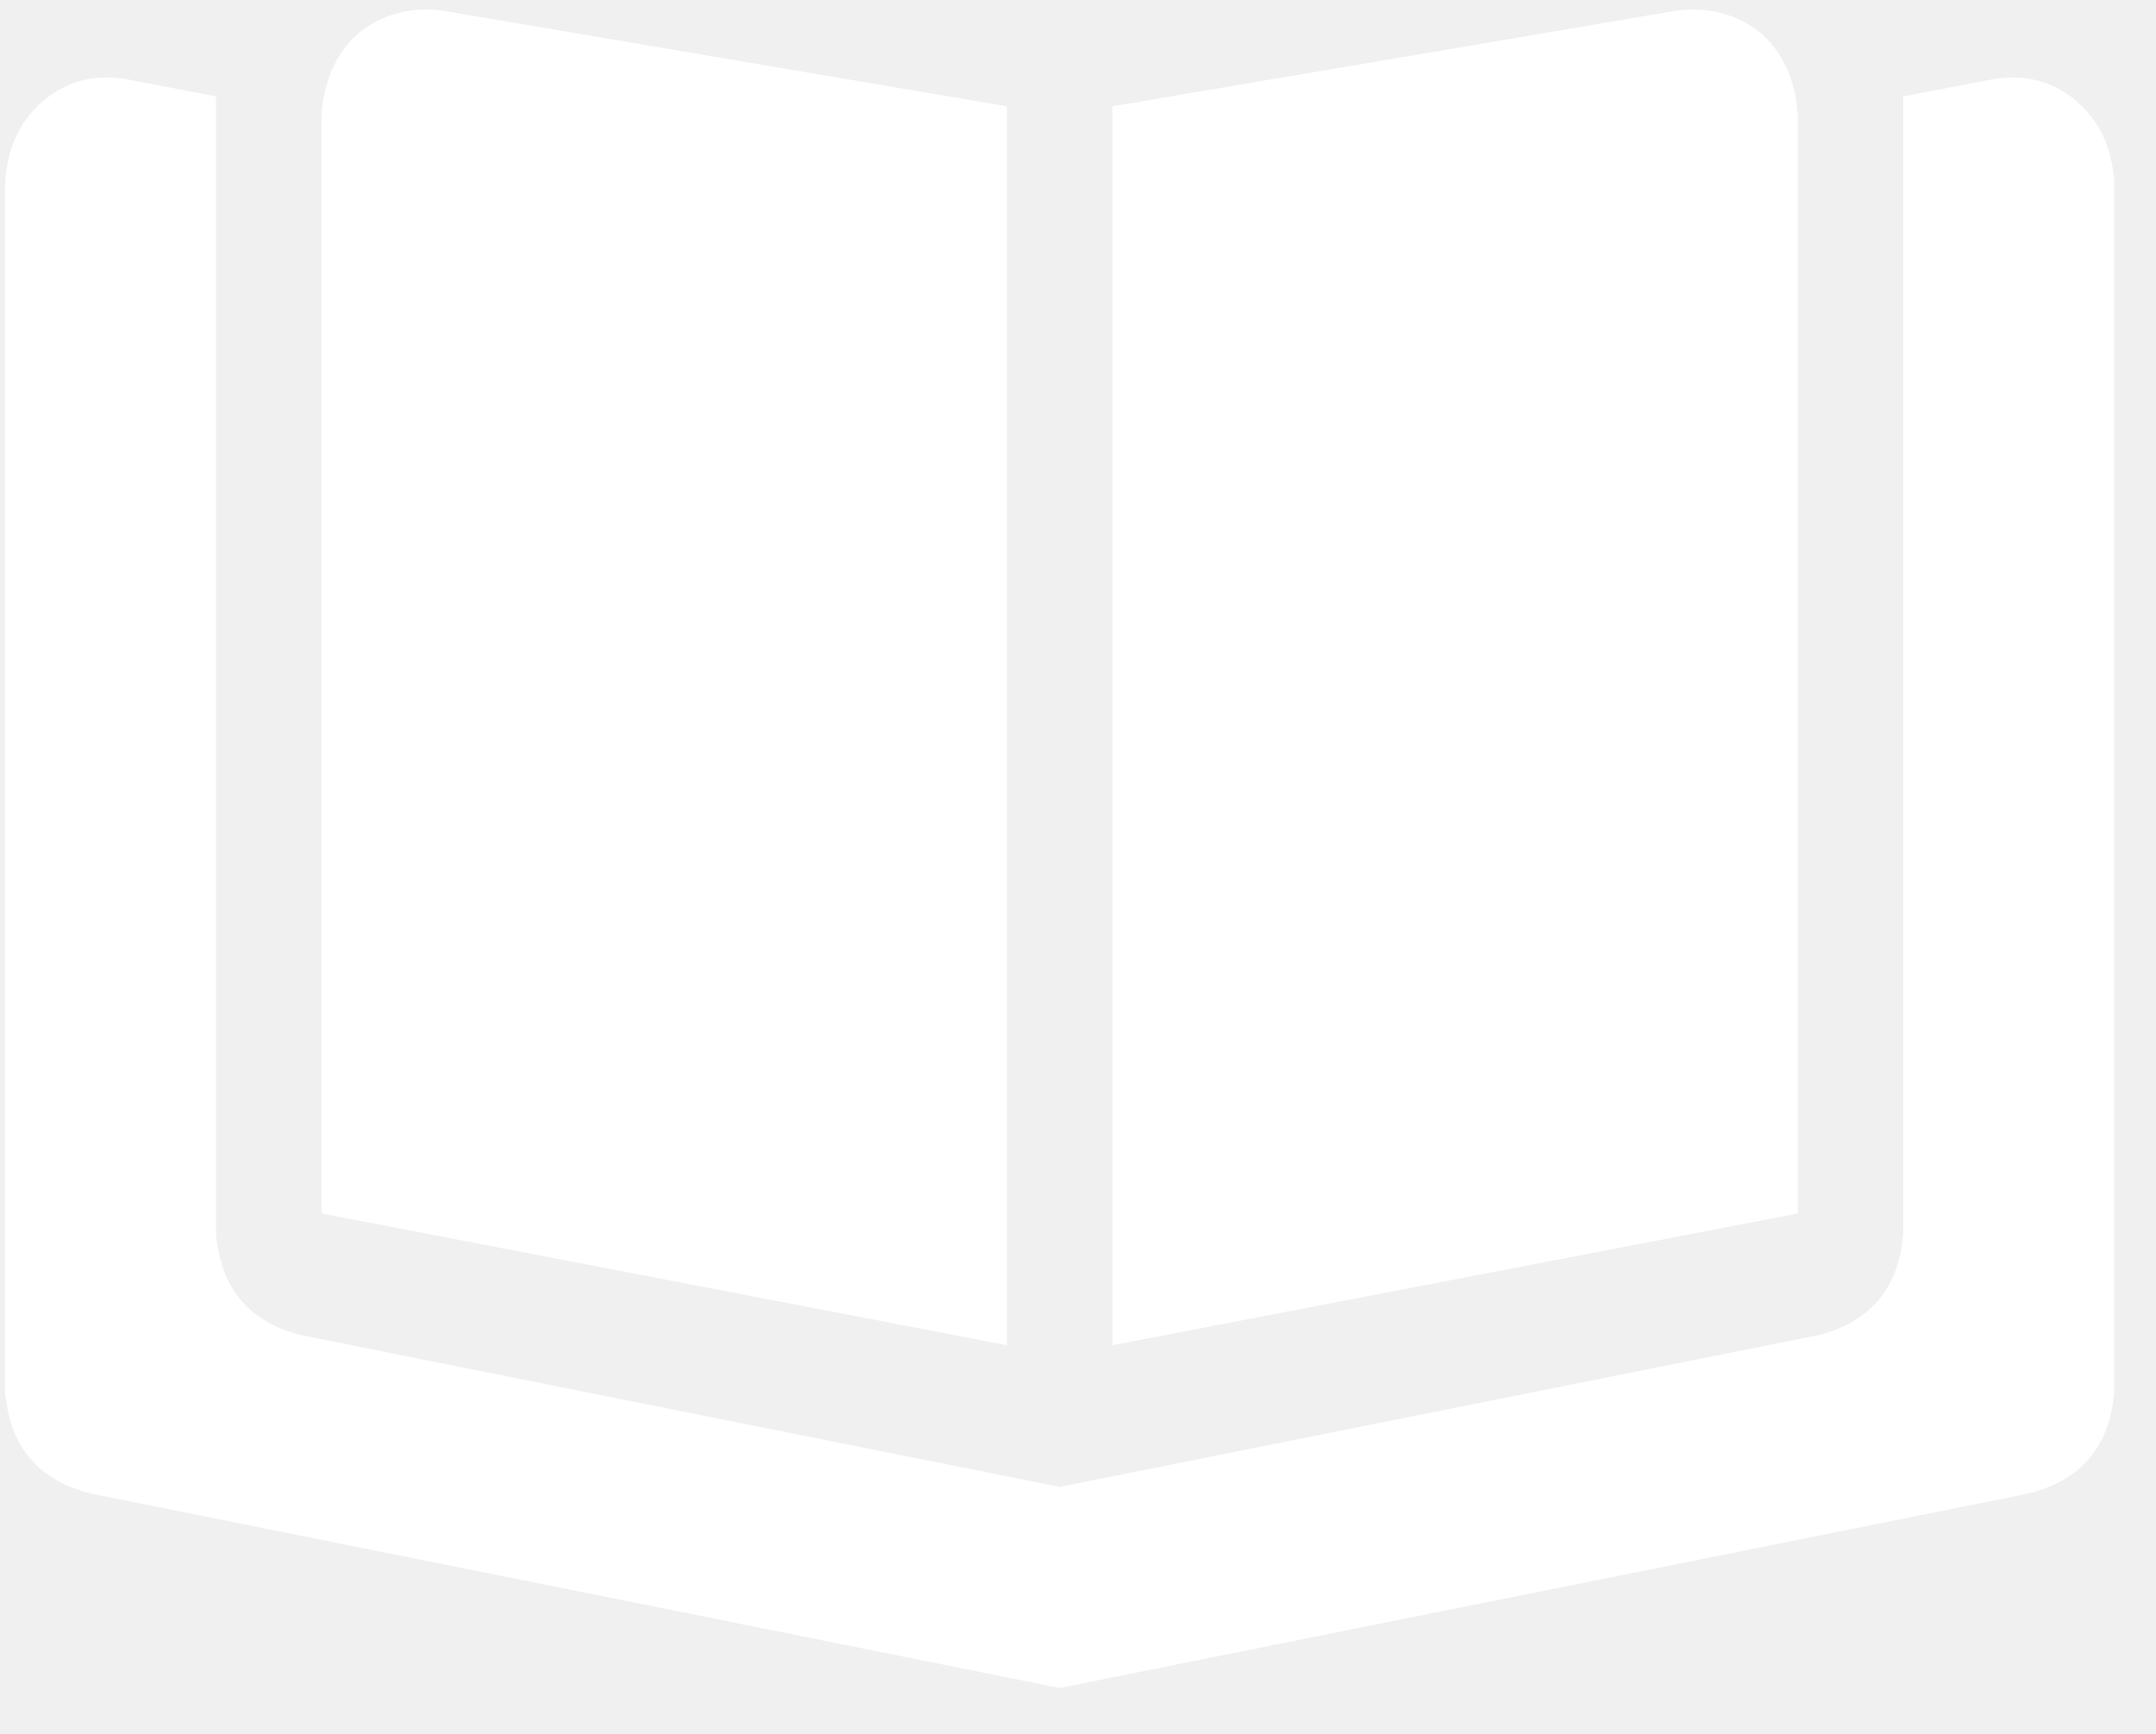
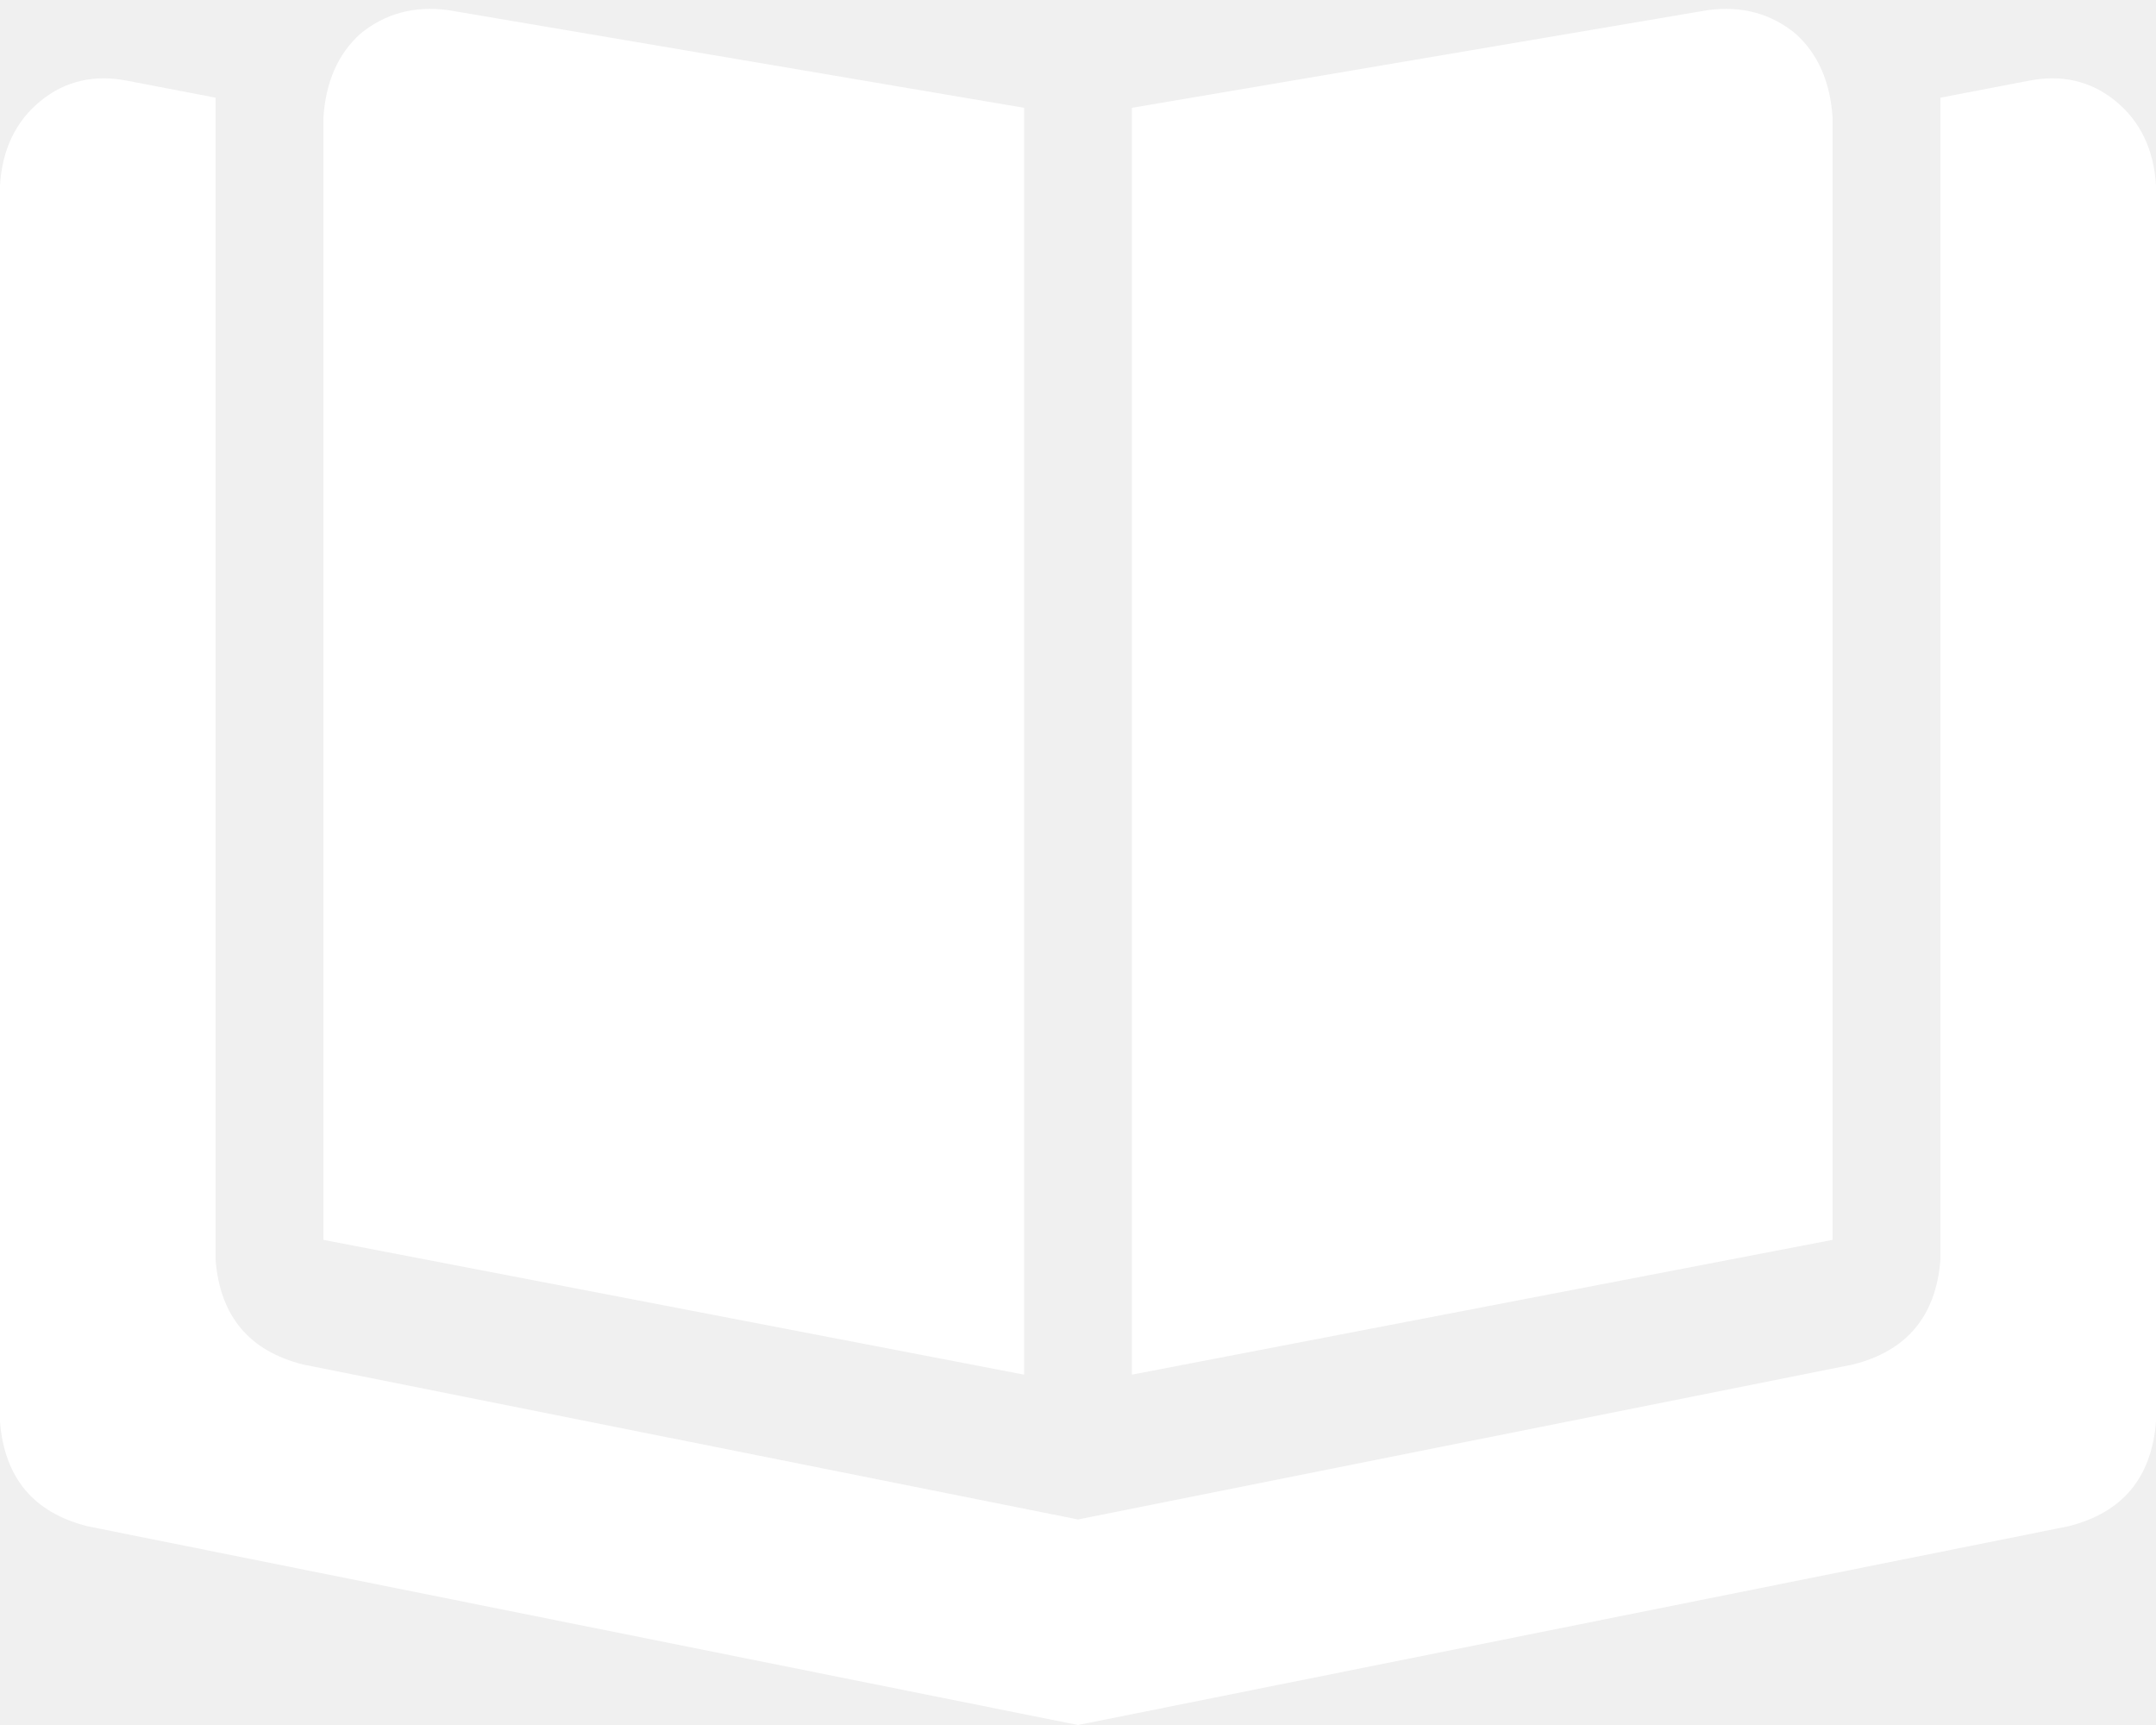
- <svg xmlns="http://www.w3.org/2000/svg" width="46" height="37" viewBox="0 0 46 37" fill="none">
-   <path d="M21.484 2.269V28.706L6.859 25.894V2.48C6.906 1.73 7.164 1.144 7.633 0.722C8.148 0.3 8.758 0.136 9.461 0.23L21.484 2.269ZM6.438 28.495L22.609 31.73L38.781 28.495C39.906 28.214 40.516 27.488 40.609 26.316V2.058L42.438 1.706C43.141 1.566 43.75 1.706 44.266 2.128C44.781 2.55 45.062 3.136 45.109 3.886V29.691C45.016 30.863 44.406 31.589 43.281 31.87L22.609 36.019L1.938 31.87C0.812 31.589 0.203 30.863 0.109 29.691V3.886C0.156 3.136 0.438 2.55 0.953 2.128C1.469 1.706 2.078 1.566 2.781 1.706L4.609 2.058V26.316C4.703 27.488 5.312 28.214 6.438 28.495ZM23.734 28.706V2.269L35.758 0.23C36.461 0.136 37.07 0.3 37.586 0.722C38.055 1.144 38.312 1.73 38.359 2.48V25.894L23.734 28.706Z" fill="white" />
+ <svg xmlns="http://www.w3.org/2000/svg" width="45" height="36" viewBox="0 0 45 36" fill="none">
+   <path d="M21.375 2.25V28.688L6.75 25.875V2.461C6.797 1.711 7.055 1.125 7.523 0.703C8.039 0.281 8.648 0.117 9.352 0.211L21.375 2.25ZM6.328 28.477L22.5 31.711L38.672 28.477C39.797 28.195 40.406 27.469 40.5 26.297V2.039L42.328 1.688C43.031 1.547 43.641 1.688 44.156 2.109C44.672 2.531 44.953 3.117 45 3.867V29.672C44.906 30.844 44.297 31.57 43.172 31.852L22.5 36L1.828 31.852C0.703 31.57 0.094 30.844 0 29.672V3.867C0.047 3.117 0.328 2.531 0.844 2.109C1.359 1.688 1.969 1.547 2.672 1.688L4.5 2.039V26.297C4.594 27.469 5.203 28.195 6.328 28.477ZM23.625 28.688V2.25L35.648 0.211C36.352 0.117 36.961 0.281 37.477 0.703C37.945 1.125 38.203 1.711 38.25 2.461V25.875L23.625 28.688Z" fill="white" />
</svg>
